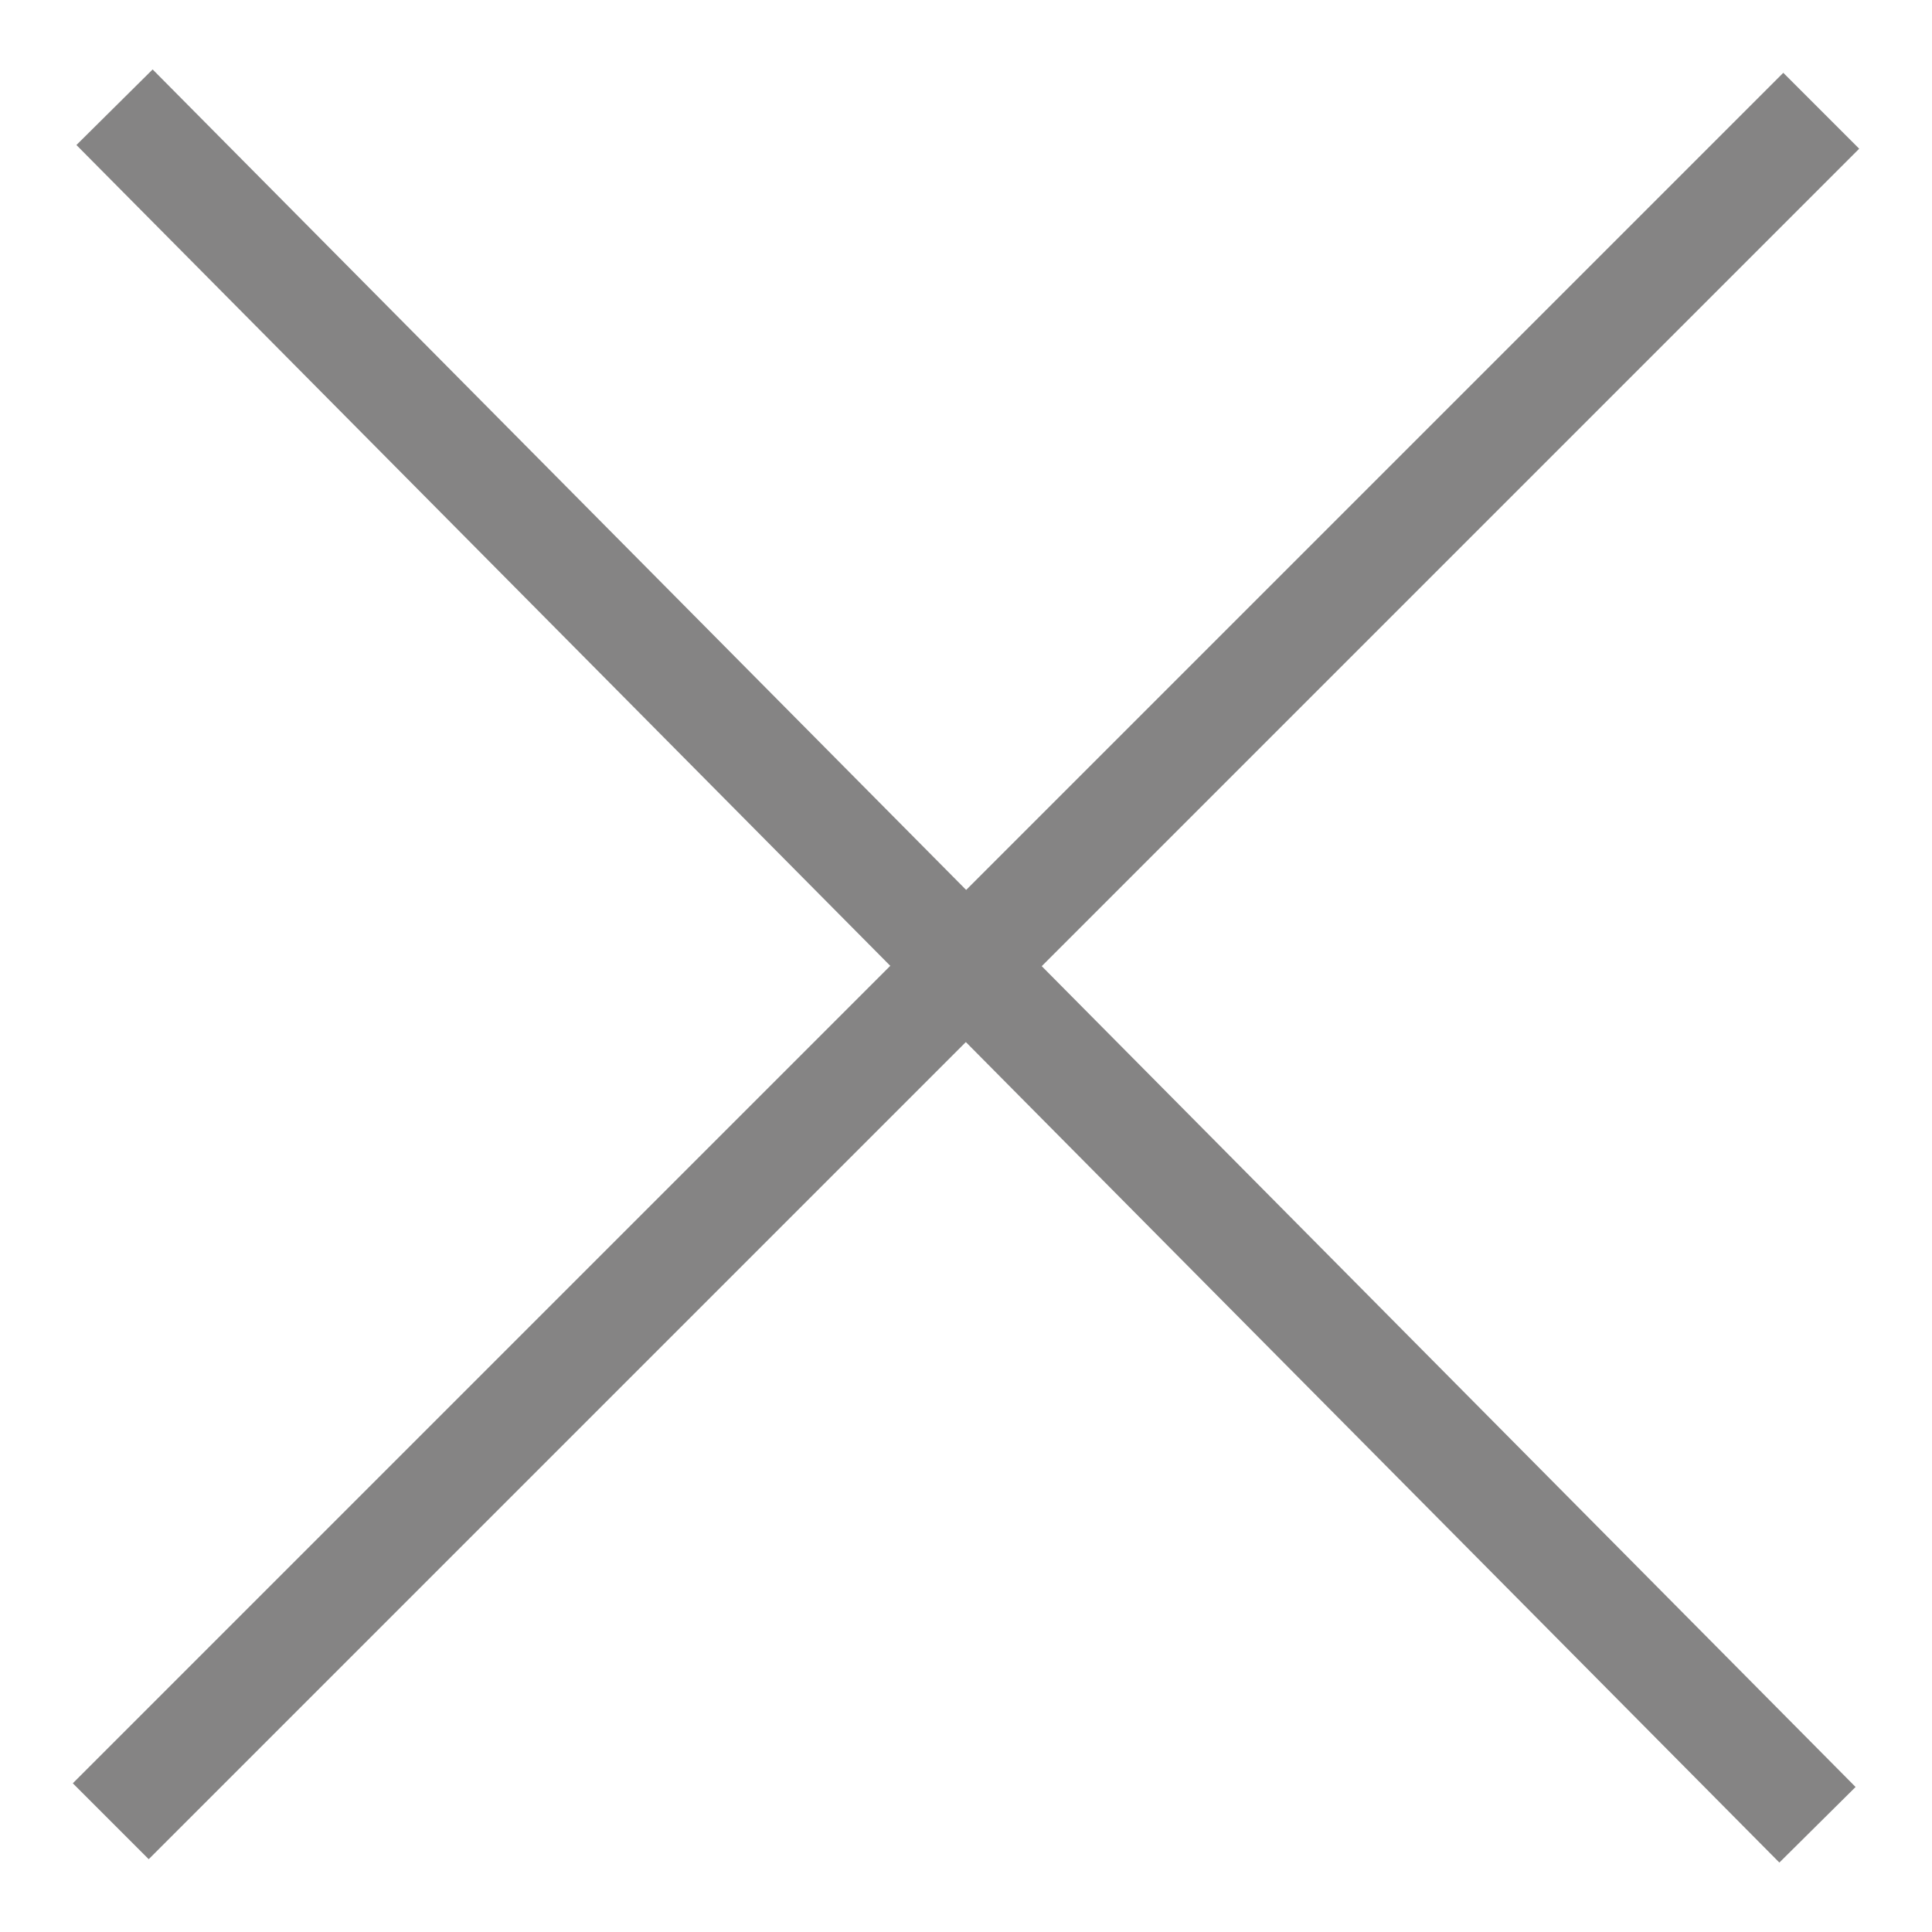
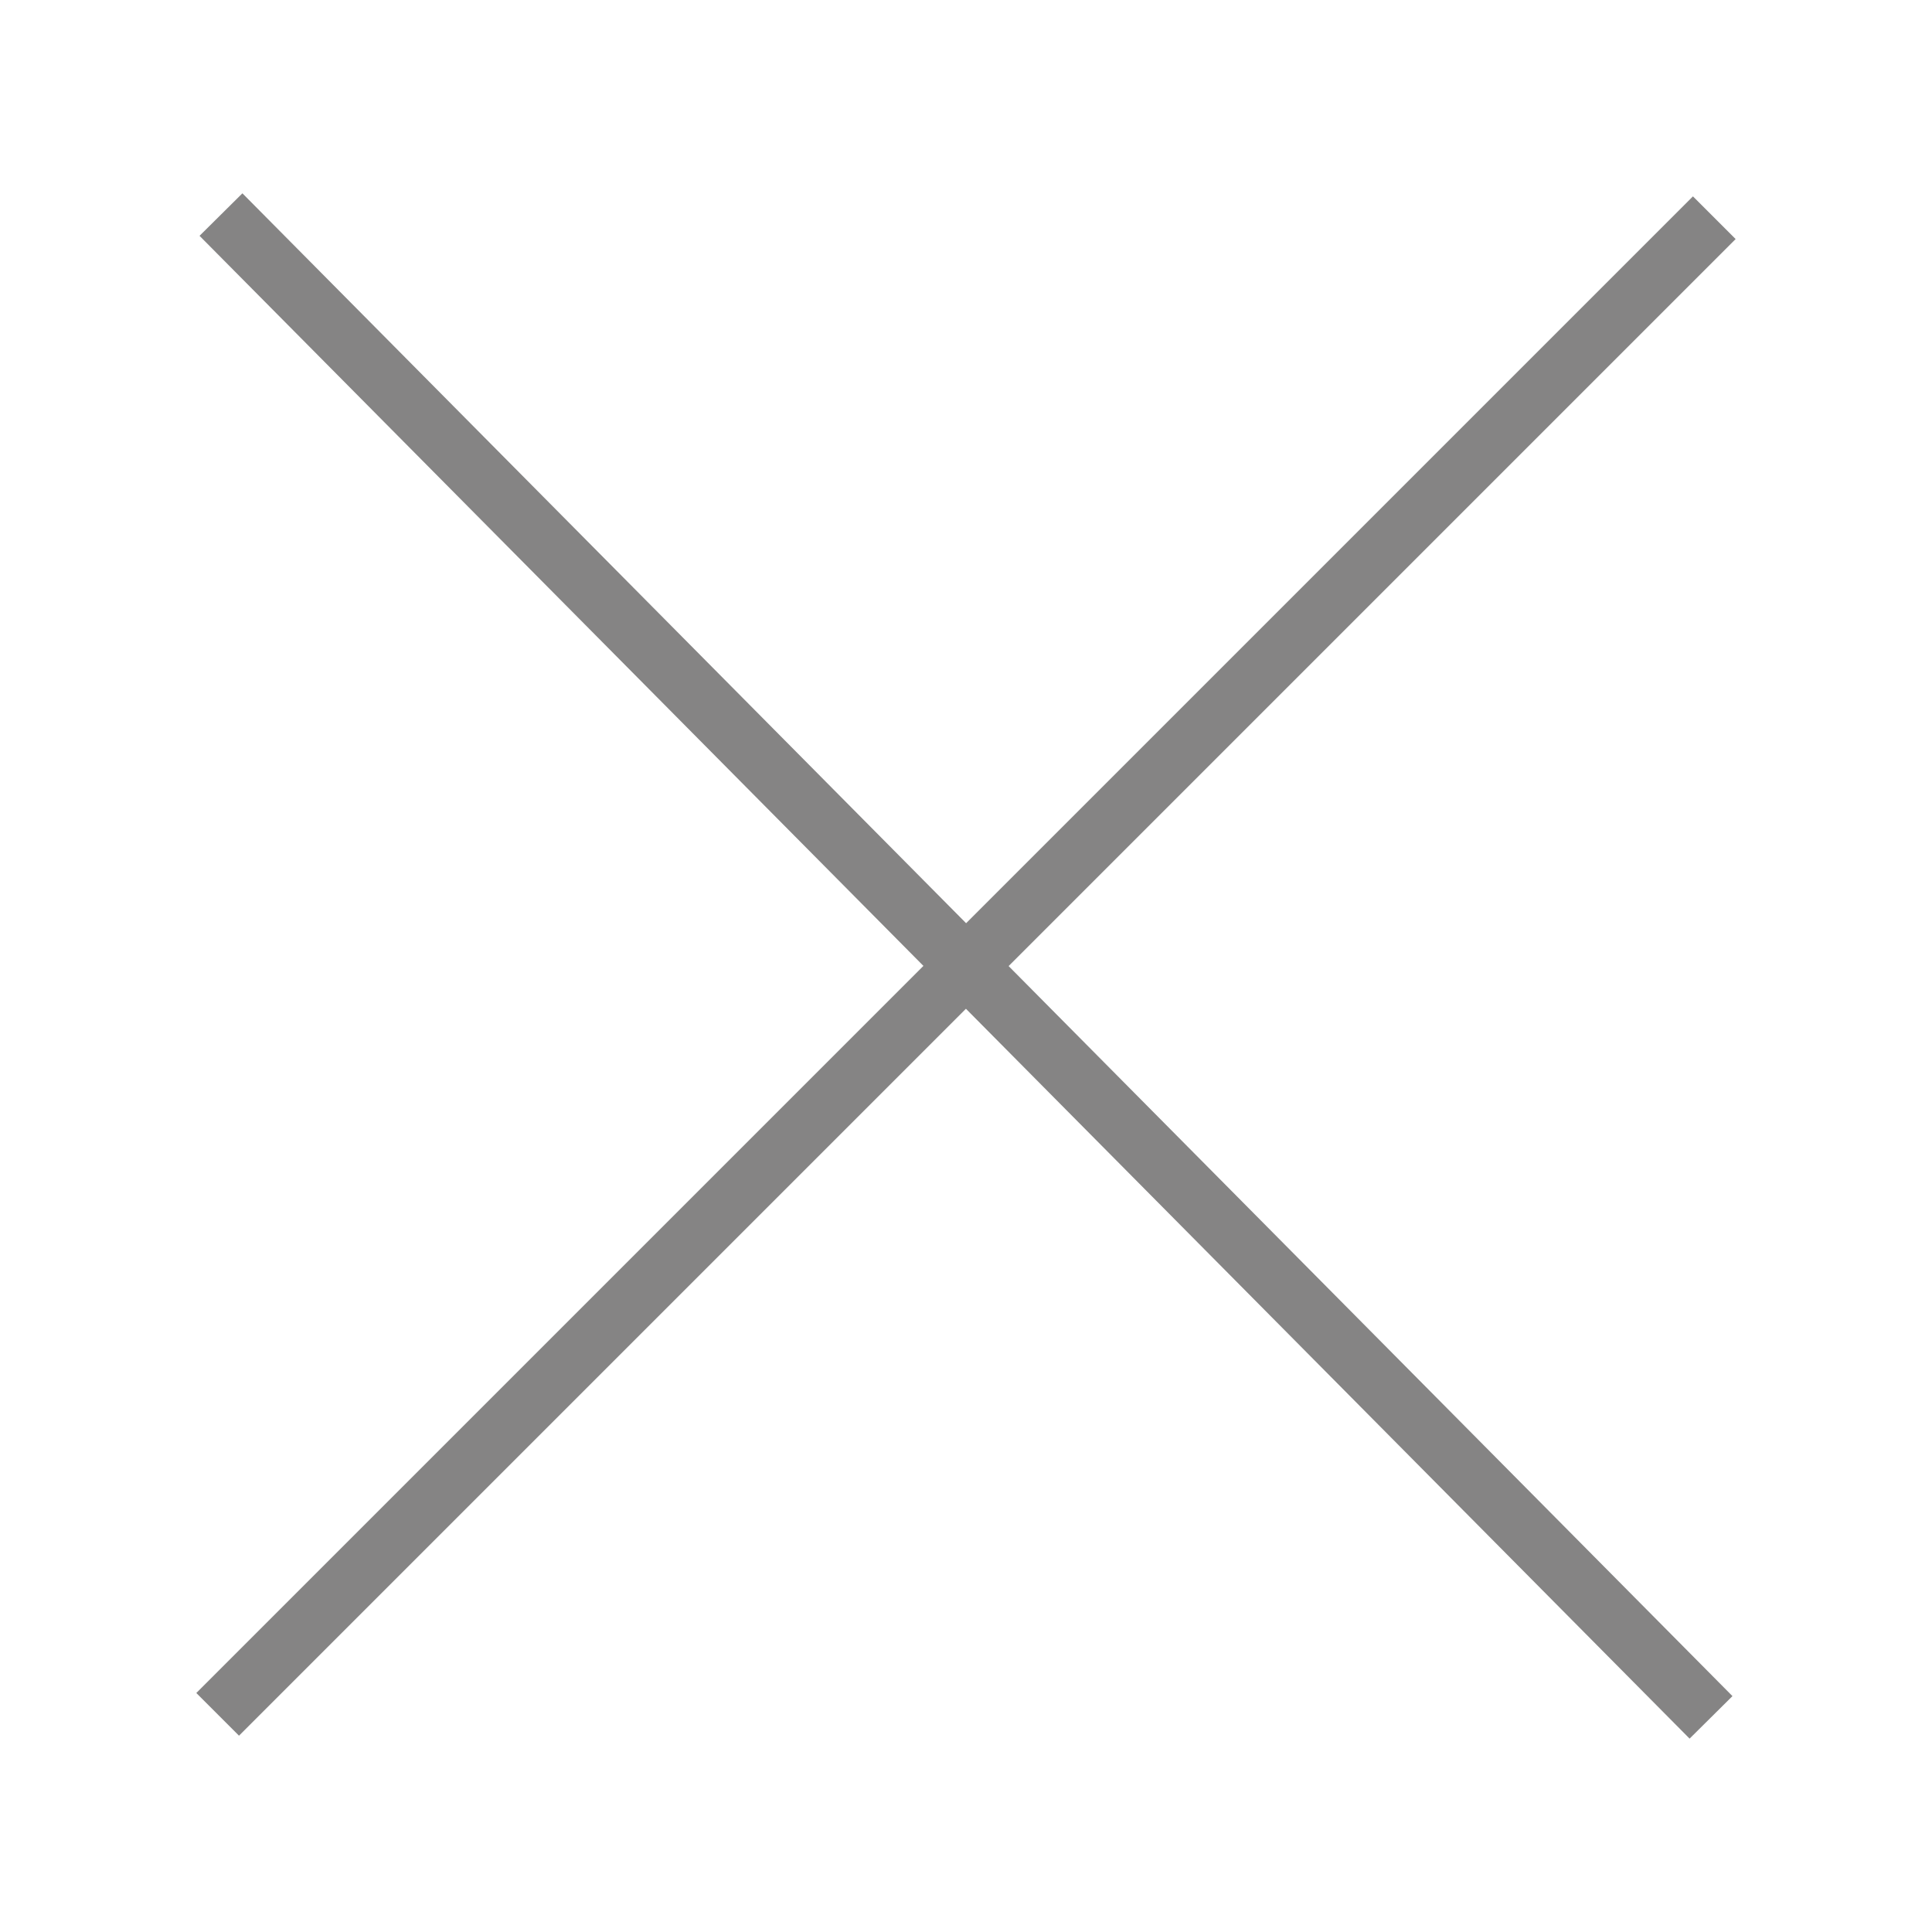
- <svg xmlns="http://www.w3.org/2000/svg" width="28pt" height="28pt" viewBox="0 0 28 28" version="1.1">
-   <g id="surface1">
-     <path fill="none" stroke="#858484" stroke-width="1" stroke-linecap="butt" stroke-linejoin="miter" stroke-opacity="1" stroke-miterlimit="4" d="M 1.032 16.968 L 16.968 1.032 " transform="matrix(1.555556,0,0,1.555556,0,0)" />
-     <path fill="none" stroke="#858484" stroke-width="1" stroke-linecap="butt" stroke-linejoin="miter" stroke-opacity="1" stroke-miterlimit="4" d="M 16.933 17.001 L 1.067 0.999 " transform="matrix(1.555556,0,0,1.555556,0,0)" />
+ <svg xmlns="http://www.w3.org/2000/svg" width="32" height="32">
+   <g>
+     <rect fill="none" id="canvas_background" height="402" width="582" y="-1" x="-1" />
+   </g>
+   <g>
+     <g id="surface1">
+       <path id="svg_1" d="m3.605,28.395l24.789,-24.789" stroke-miterlimit="4" stroke="#858484" fill="none" />
+       <path id="svg_2" d="m28.34,28.445l-24.68,-24.891" stroke-miterlimit="4" stroke="#858484" fill="none" />
+     </g>
  </g>
</svg>
